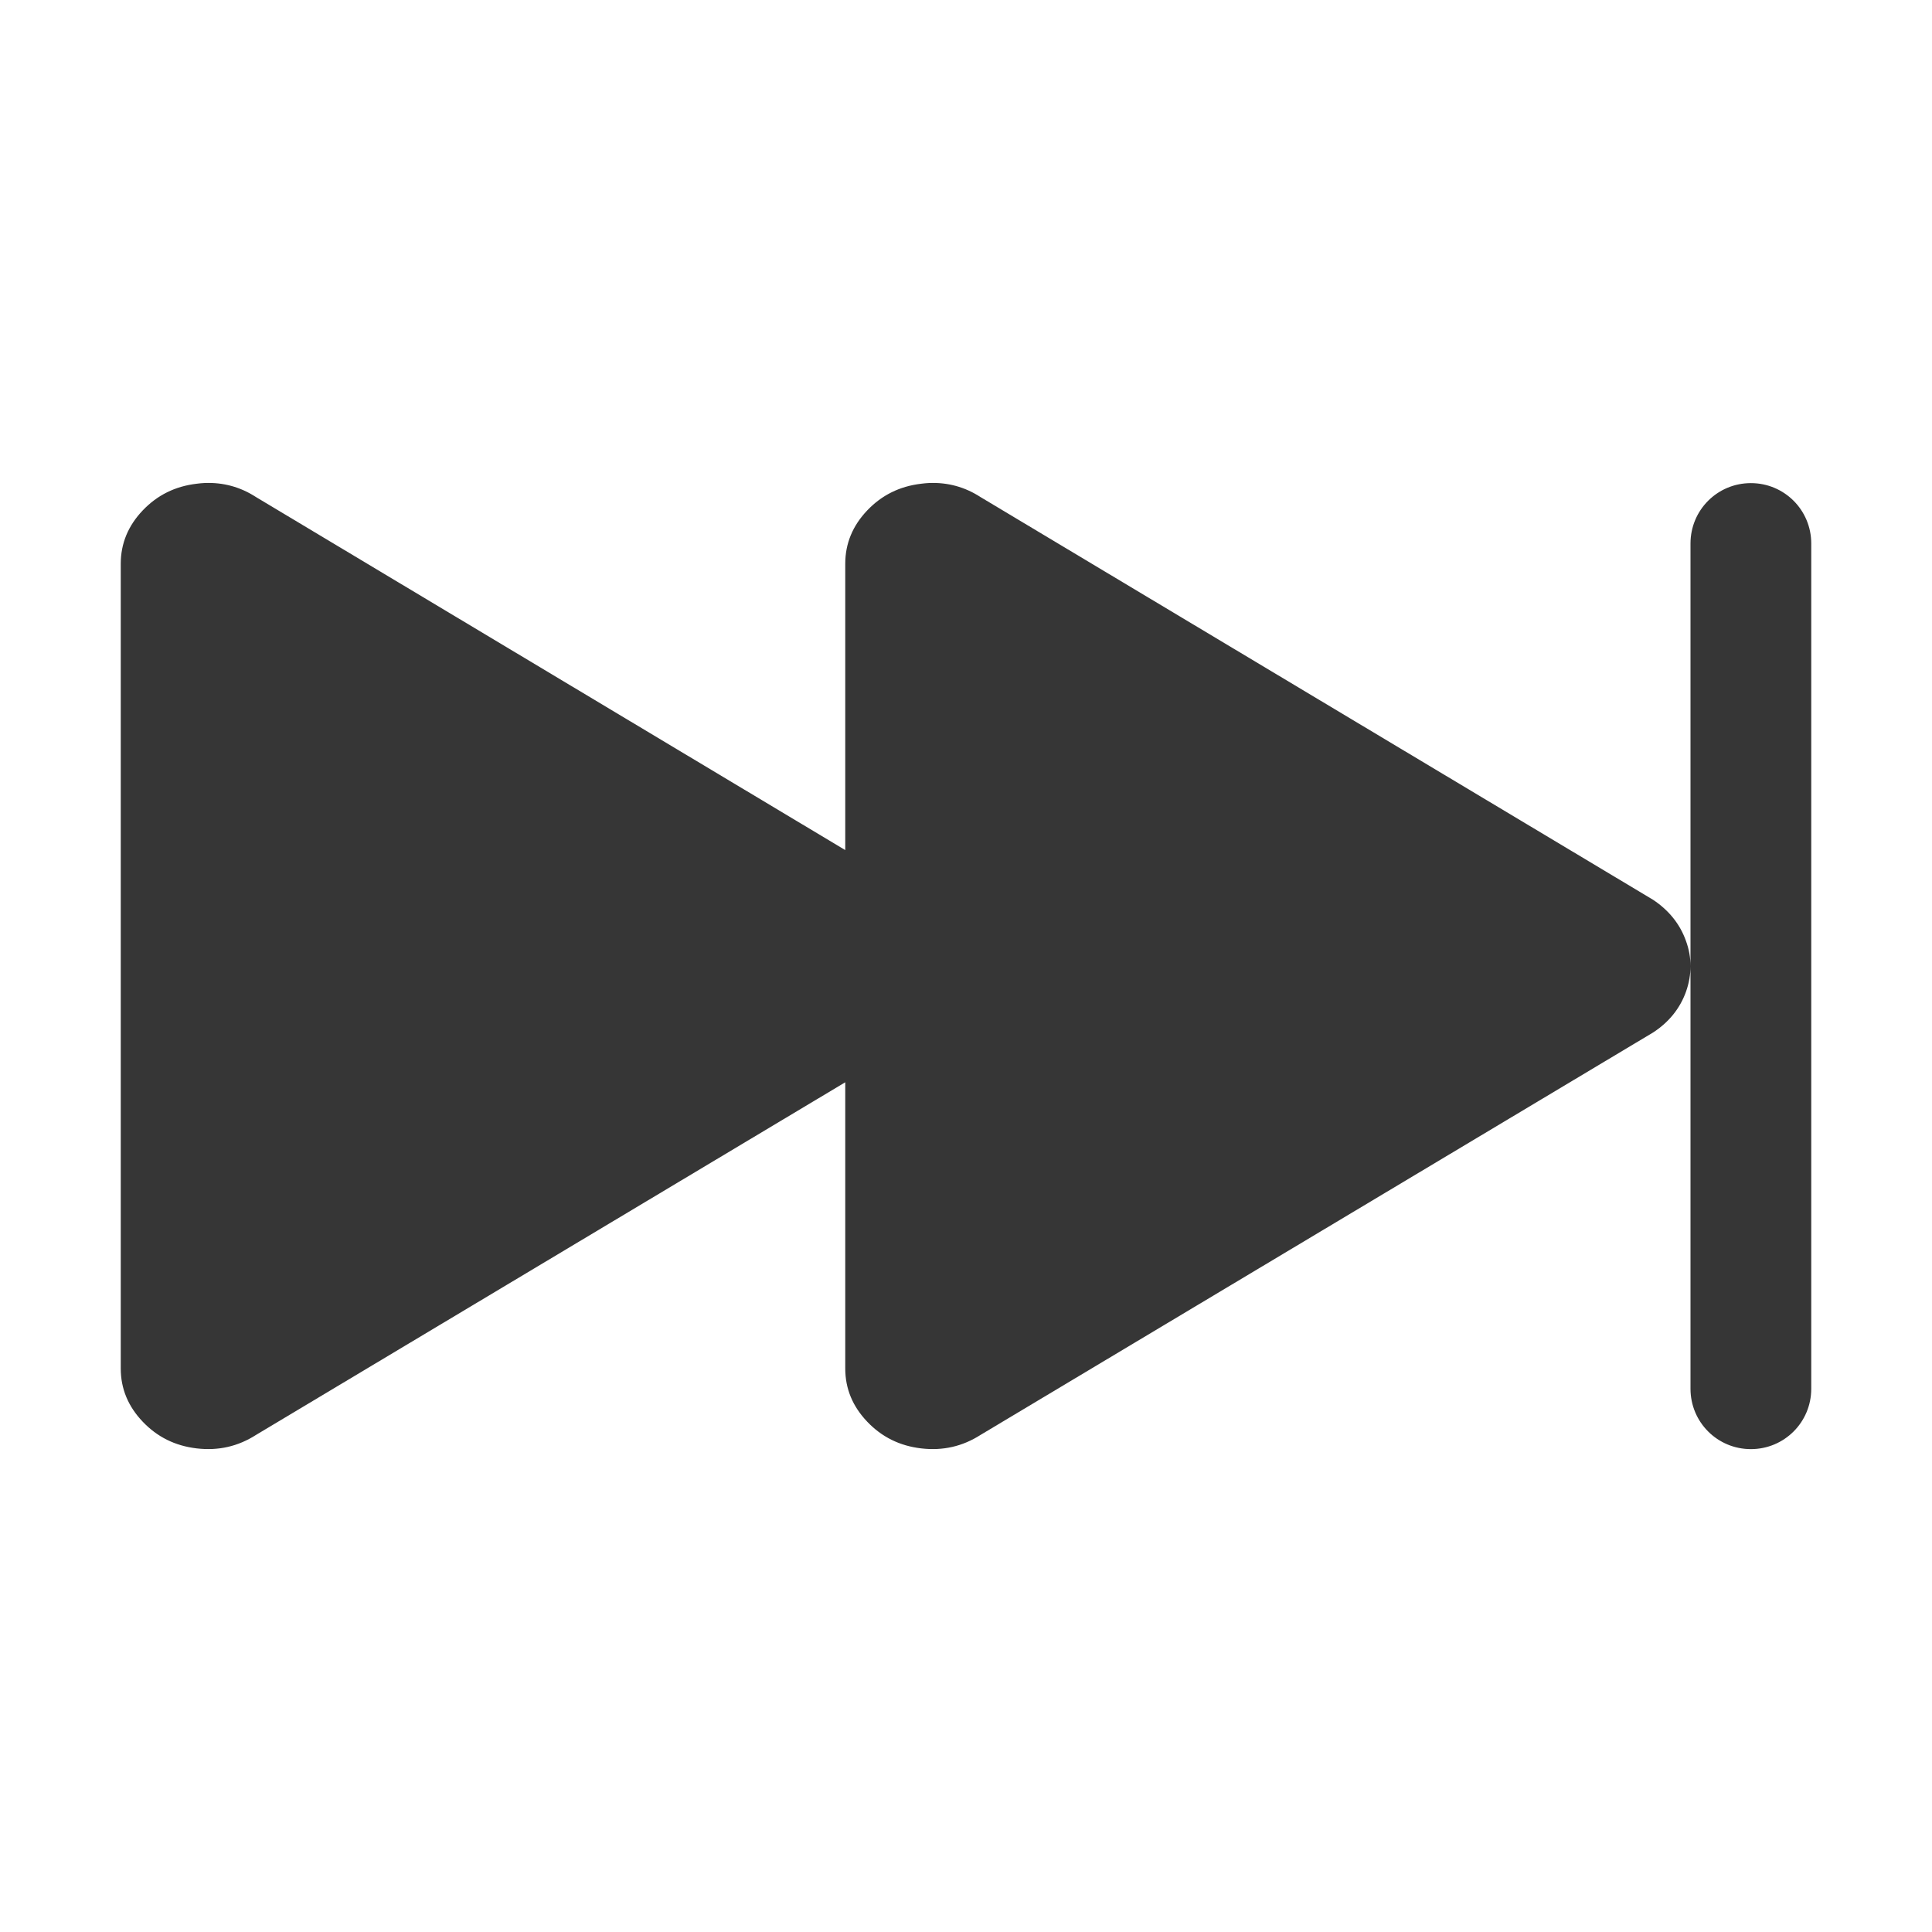
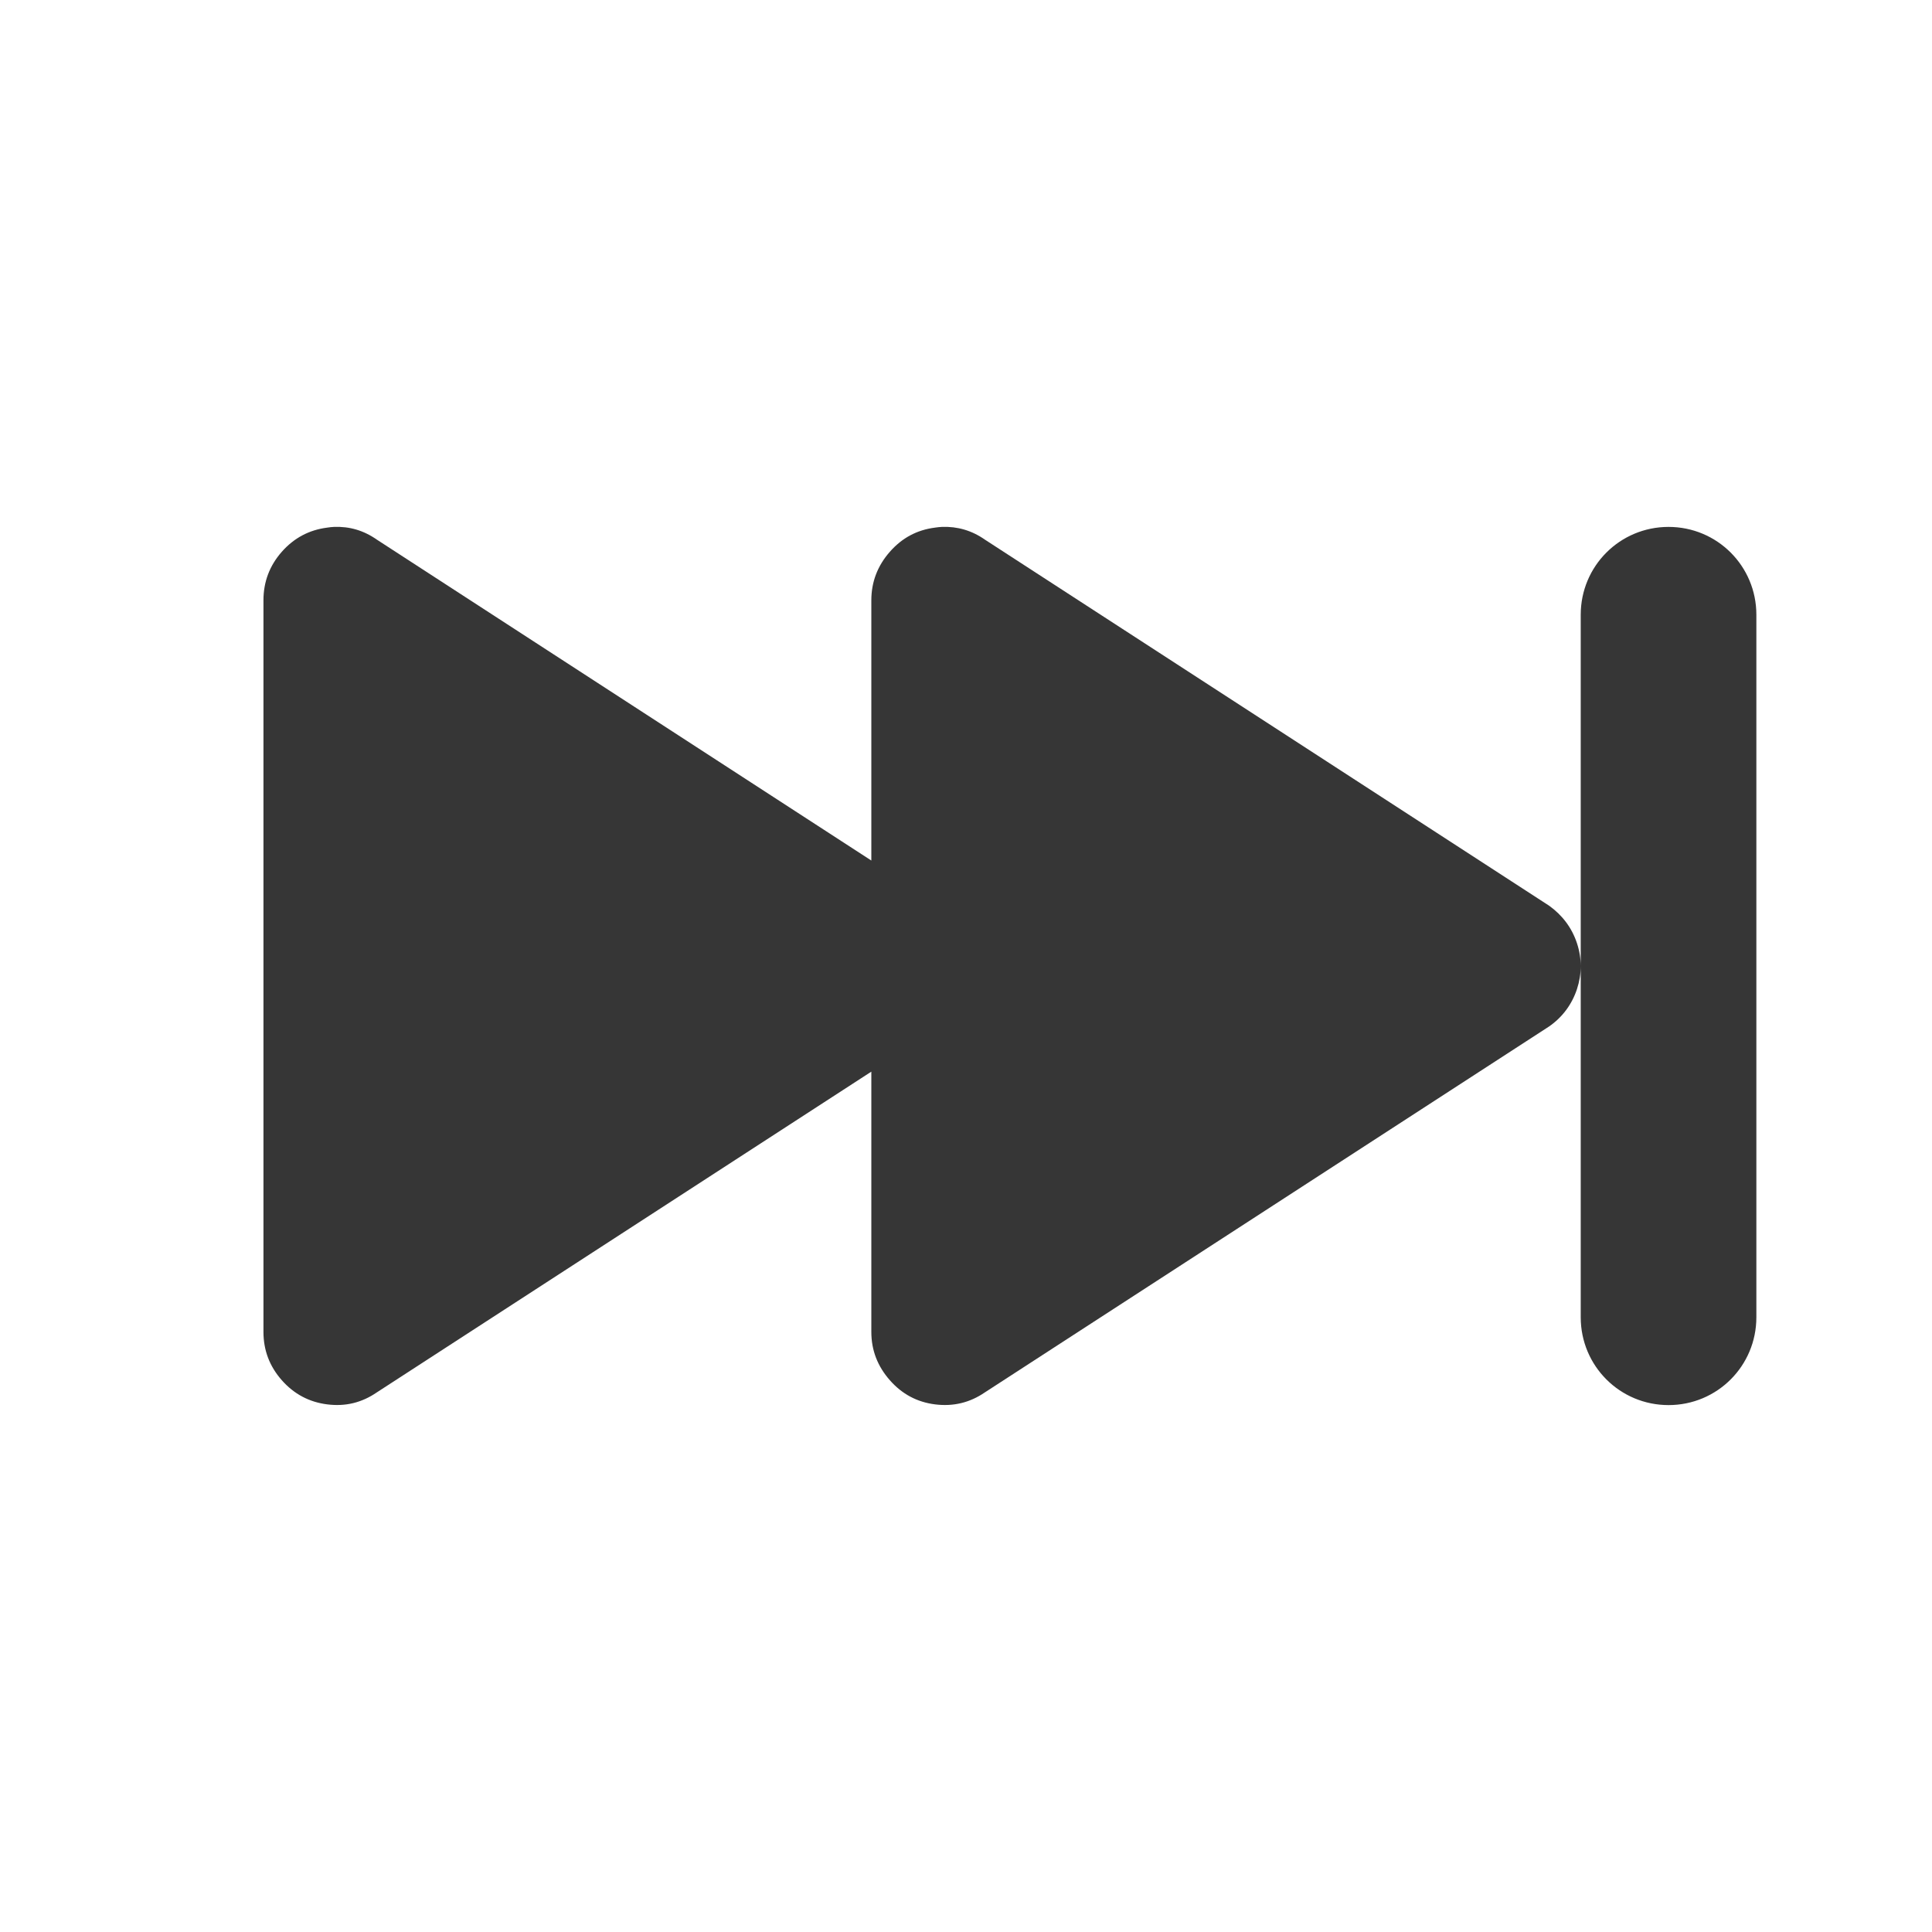
- <svg xmlns="http://www.w3.org/2000/svg" width="16" height="16" enable-background="new" version="1.1" id="svg4">
+ <svg xmlns="http://www.w3.org/2000/svg" width="22" height="22" enable-background="new" version="1.1" id="svg4">
  <defs id="defs8" />
-   <path id="path2" style="fill:#363636;fill-opacity:1;stroke-width:0.69" d="m 14.5,4.001 c 0.277,0 0.5,0.223 0.5,0.5 v 7 c 0,0.277 -0.223,0.5 -0.5,0.5 -0.277,0 -0.5,-0.223 -0.5,-0.5 v -3.5 -3.5 c 0,-0.277 0.223,-0.5 0.5,-0.5 z m -0.5,4 c 0,0.07 -0.012,0.14 -0.037,0.211 -0.05,0.14 -0.143,0.255 -0.275,0.34 L 8.121,11.883 C 7.971,11.979 7.808,12.016 7.629,11.995 7.45,11.974 7.302,11.9 7.182,11.774 7.062,11.648 7,11.502 7,11.333 V 8.963 L 2.121,11.883 C 1.971,11.979 1.808,12.016 1.629,11.995 1.45,11.974 1.302,11.9 1.182,11.774 1.062,11.648 1,11.502 1,11.333 V 4.669 C 1,4.5 1.062,4.353 1.182,4.227 1.302,4.101 1.45,4.027 1.629,4.006 c 0.022,-0.003 0.045,-0.005 0.066,-0.006 0.153,-0.006 0.295,0.032 0.426,0.117 L 7,7.04 V 4.669 C 7,4.5 7.062,4.353 7.182,4.227 7.302,4.101 7.45,4.027 7.629,4.006 c 0.022,-0.003 0.045,-0.005 0.066,-0.006 0.153,-0.006 0.295,0.032 0.426,0.117 l 5.568,3.334 c 0.13,0.086 0.223,0.2 0.273,0.34 C 13.988,7.862 14,7.931 14,8.001 Z" />
+   <path id="path2" style="fill:#363636;fill-opacity:1;stroke-width:0.828" d="M 3.803 6 C 3.777 6.001 3.752 6.004 3.727 6.008 C 3.52 6.034 3.348 6.126 3.209 6.283 C 3.07 6.441 3 6.625 3 6.836 L 3 15.166 C 3 15.377 3.07 15.559 3.209 15.717 C 3.348 15.874 3.52 15.966 3.727 15.992 C 3.934 16.018 4.12 15.973 4.293 15.854 L 9.922 12.203 L 9.922 15.166 C 9.922 15.377 9.994 15.559 10.133 15.717 C 10.271 15.874 10.442 15.966 10.648 15.992 C 10.855 16.018 11.044 15.973 11.217 15.854 L 17.639 11.689 C 17.791 11.584 17.899 11.438 17.957 11.264 C 17.986 11.175 18 11.089 18 11.002 C 18 10.915 17.986 10.828 17.957 10.74 C 17.899 10.565 17.791 10.422 17.641 10.314 L 11.217 6.146 C 11.066 6.04 10.901 5.993 10.725 6 C 10.699 6.001 10.674 6.004 10.648 6.008 C 10.441 6.034 10.271 6.126 10.133 6.283 C 9.994 6.441 9.922 6.625 9.922 6.836 L 9.922 9.799 L 4.293 6.146 C 4.142 6.04 3.98 5.993 3.803 6 z M 18 11.002 L 18 15 C 18 15.554 18.446 16 19 16 C 19.554 16 20 15.554 20 15 L 20 7 C 20 6.446 19.554 6 19 6 C 18.446 6 18 6.446 18 7 L 18 11.002 z " />
</svg>
